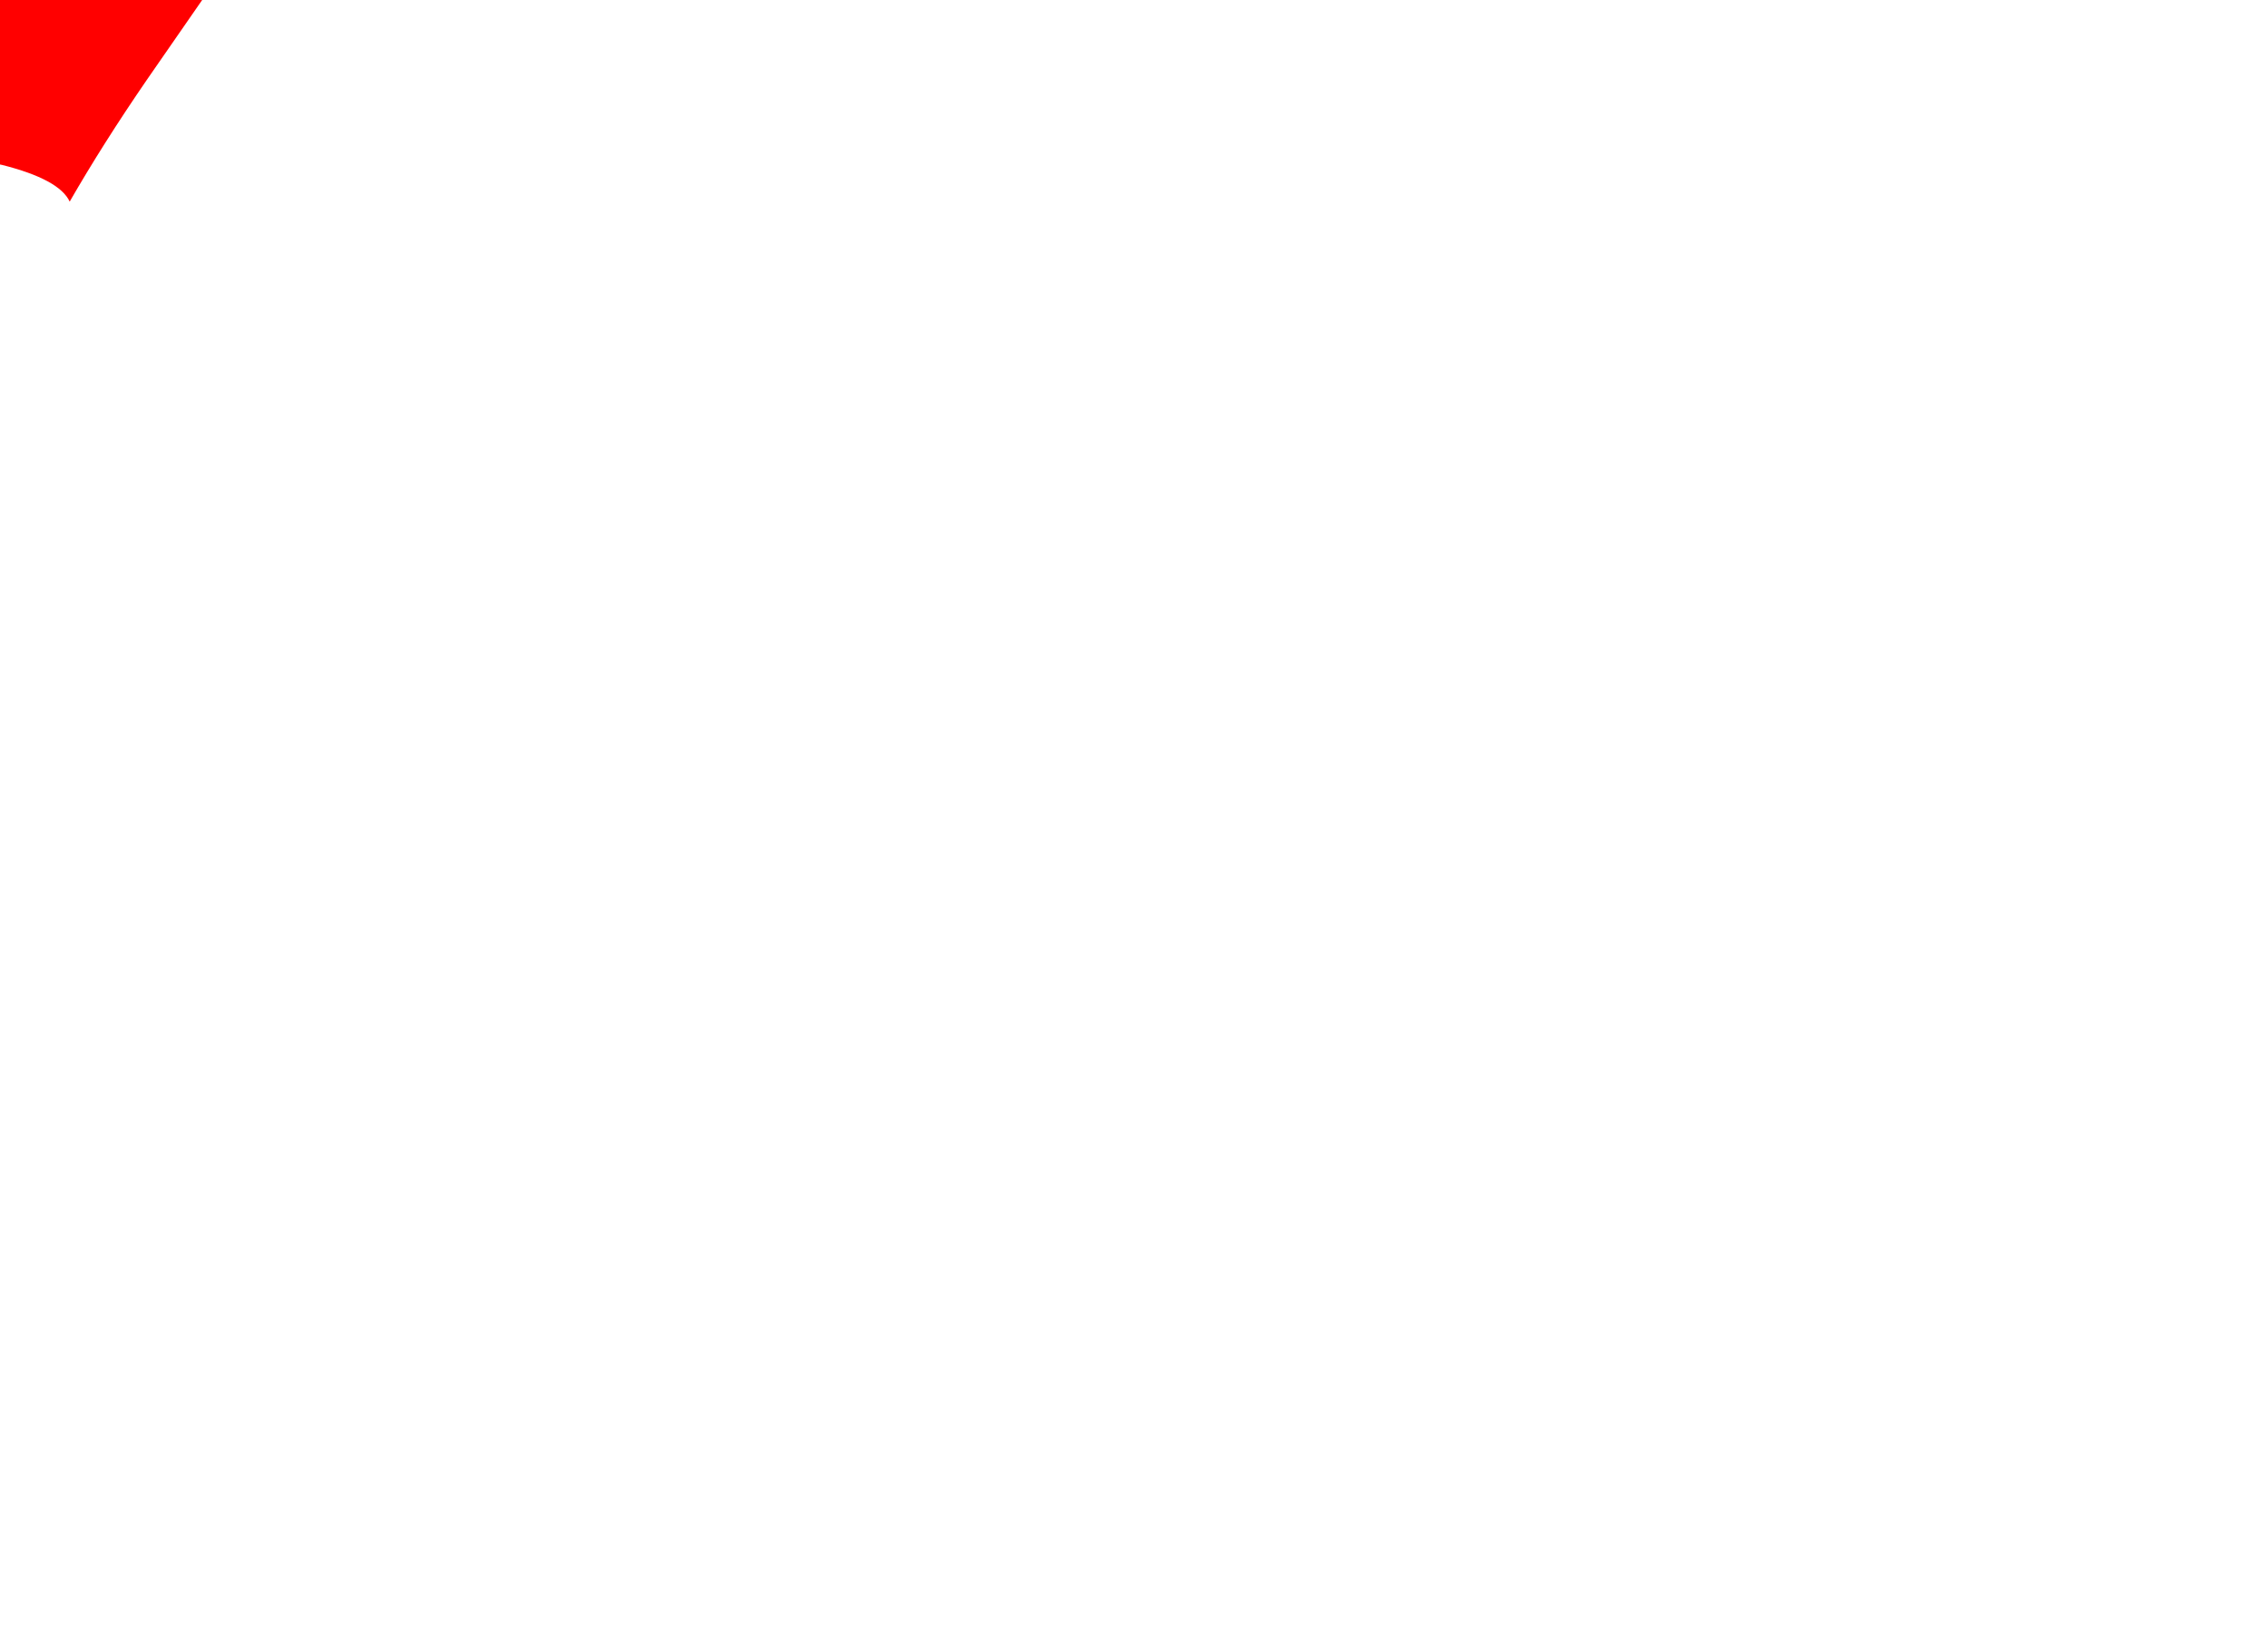
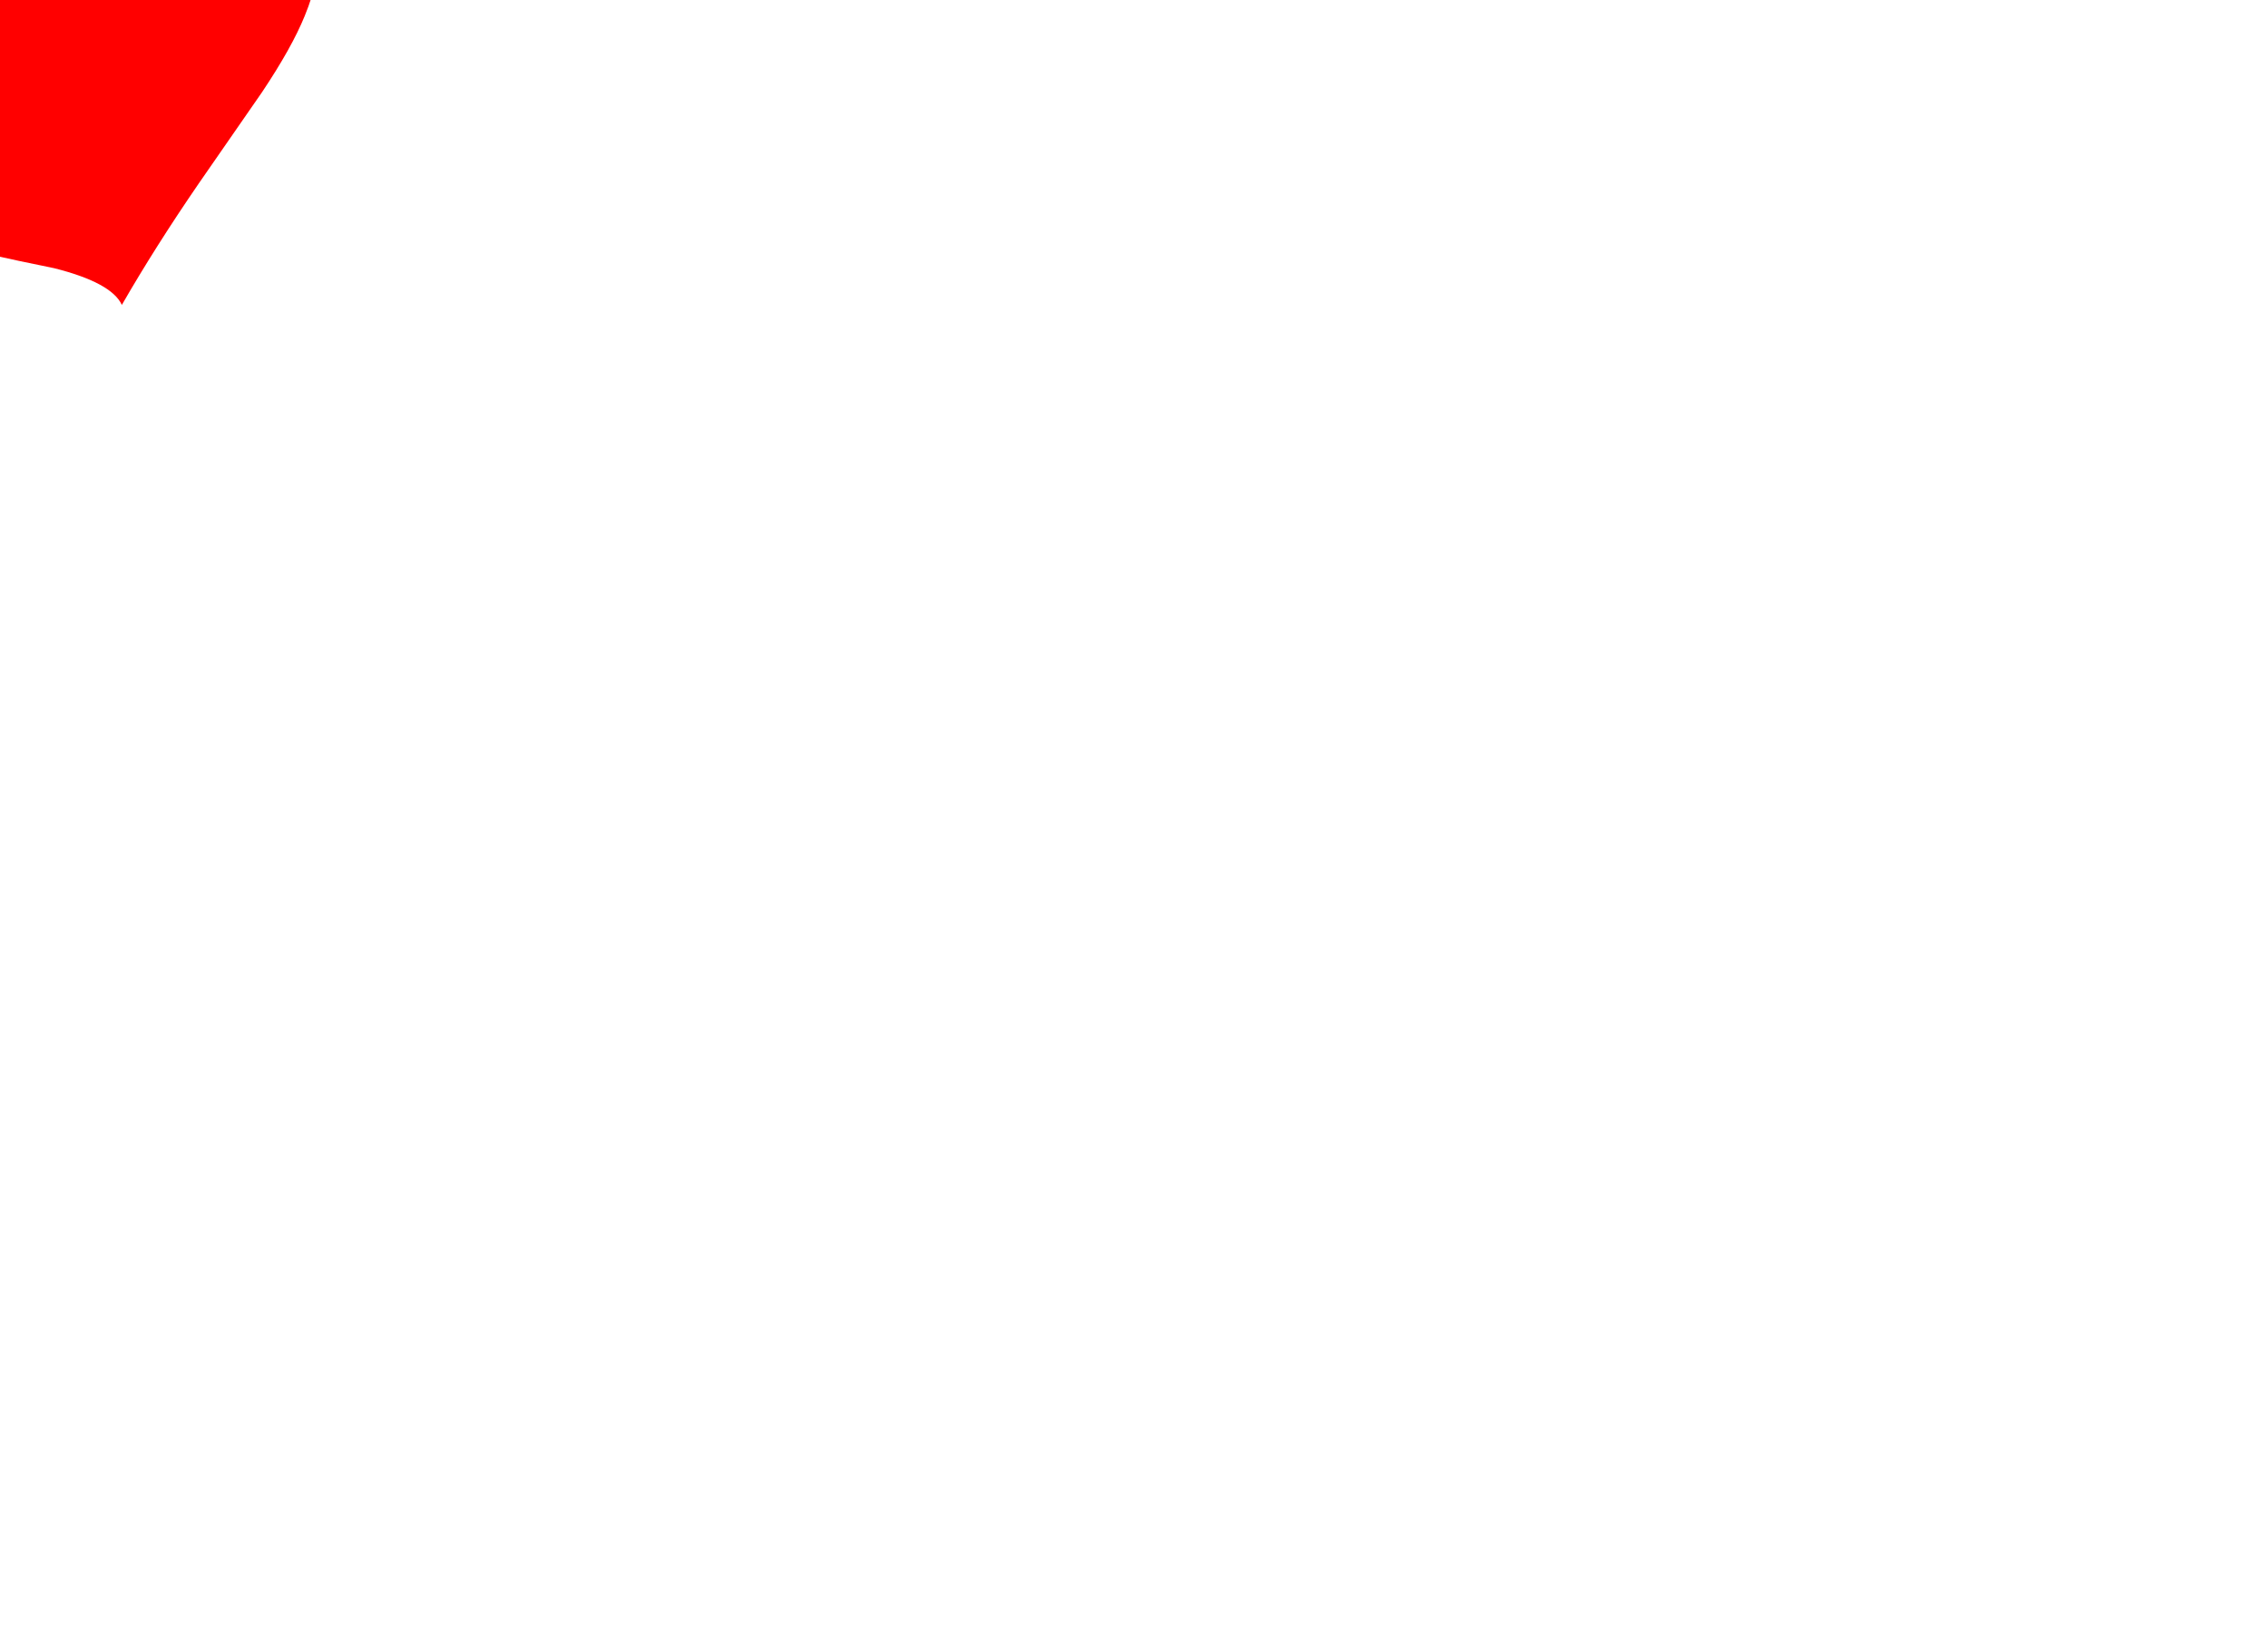
<svg xmlns="http://www.w3.org/2000/svg" xmlns:xlink="http://www.w3.org/1999/xlink" version="1.1" preserveAspectRatio="none" x="0px" y="0px" width="550px" height="400px" viewBox="0 0 550 400">
  <defs>
    <g id="Parts_Heads_headColorMC_37_Layer1_0_FILL">
-       <path fill="#FF0000" stroke="none" d=" M 99.45 35.8 Q 94.85 36.45 81.35 43.25 79.1 44.35 74.9 48.2 71.25 51.5 68.6 54.5 75.15 55.25 82.85 61.15 90.2 66.75 88.65 68.6 81.3 63 75.8 60.4 66.55 55.95 56.7 55.95 36.45 55.95 22.2 69 9.15 80.95 9.15 95 9.15 112.45 21 122.8 30.05 130.65 47.7 135.5 57.6 138.2 75.9 141.9 89.8 145.4 92.3 150.8 100.35 136.8 110.95 121.35 L 126.3 99.2 Q 133.55 88.35 136.65 80.7 140.5 71.4 140.5 62.15 140.5 48.5 131.05 41.1 123.3 35.05 112.65 35.05 L 101.85 35.85 99.45 35.8 Z" />
+       <path fill="#FF0000" stroke="none" d=" M 112.65 35.05 L 101.85 35.85 99.45 35.8 Q 94.85 36.45 81.35 43.25 79.1 44.35 74.9 48.2 71.25 51.5 68.6 54.5 75.15 55.25 82.85 61.15 90.2 66.75 88.65 68.6 81.3 63 75.8 60.4 66.55 55.95 56.7 55.95 36.45 55.95 22.2 69 9.15 80.95 9.15 95 9.15 112.45 21 122.8 30.05 130.65 47.7 135.5 57.6 138.2 75.9 141.9 89.8 145.4 92.3 150.8 100.35 136.8 110.95 121.35 L 126.3 99.2 Q 133.55 88.35 136.65 80.7 140.5 71.4 140.5 62.15 140.5 48.5 131.05 41.1 123.3 35.05 112.65 35.05 Z" />
    </g>
  </defs>
-   <g transform="matrix( 1, 0, 0, 1, -75.4,-101.9) ">
+   <g transform="matrix( 1, 0, 0, 1, -62.75,-76.85) ">
    <g transform="matrix( 1, 0, 0, 1, 0,0) ">
      <use xlink:href="#Parts_Heads_headColorMC_37_Layer1_0_FILL" />
    </g>
  </g>
</svg>
